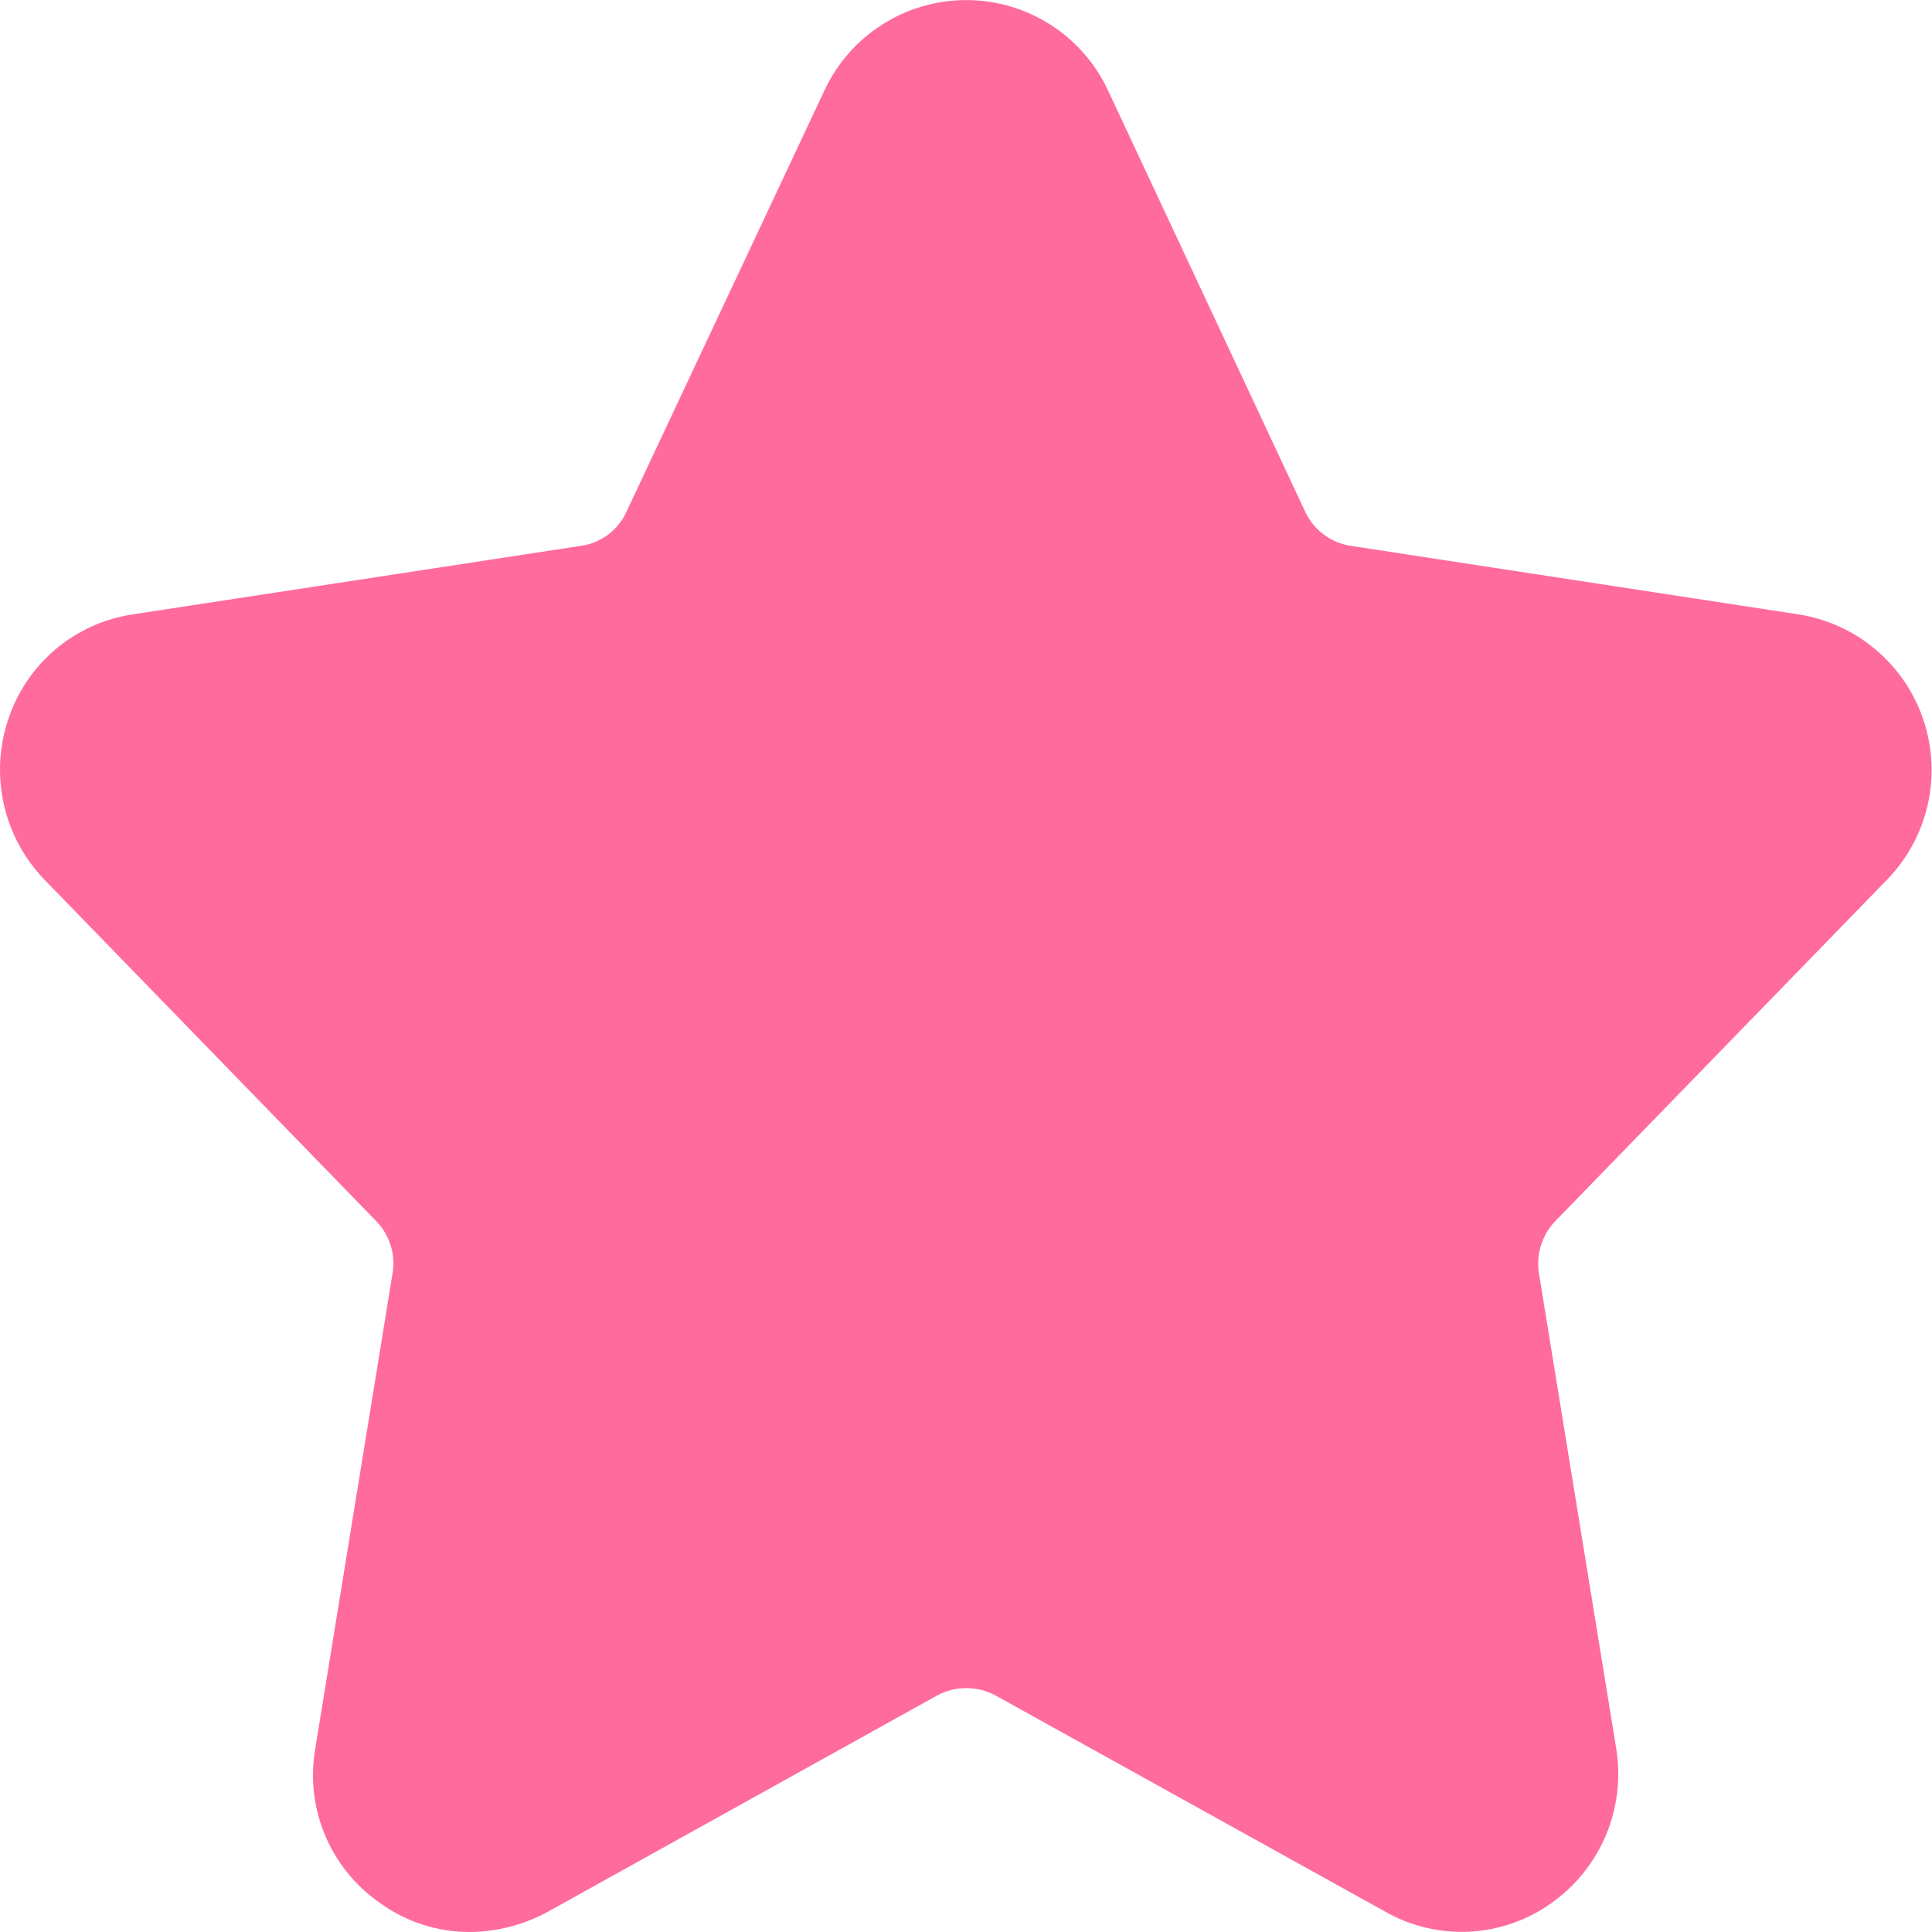
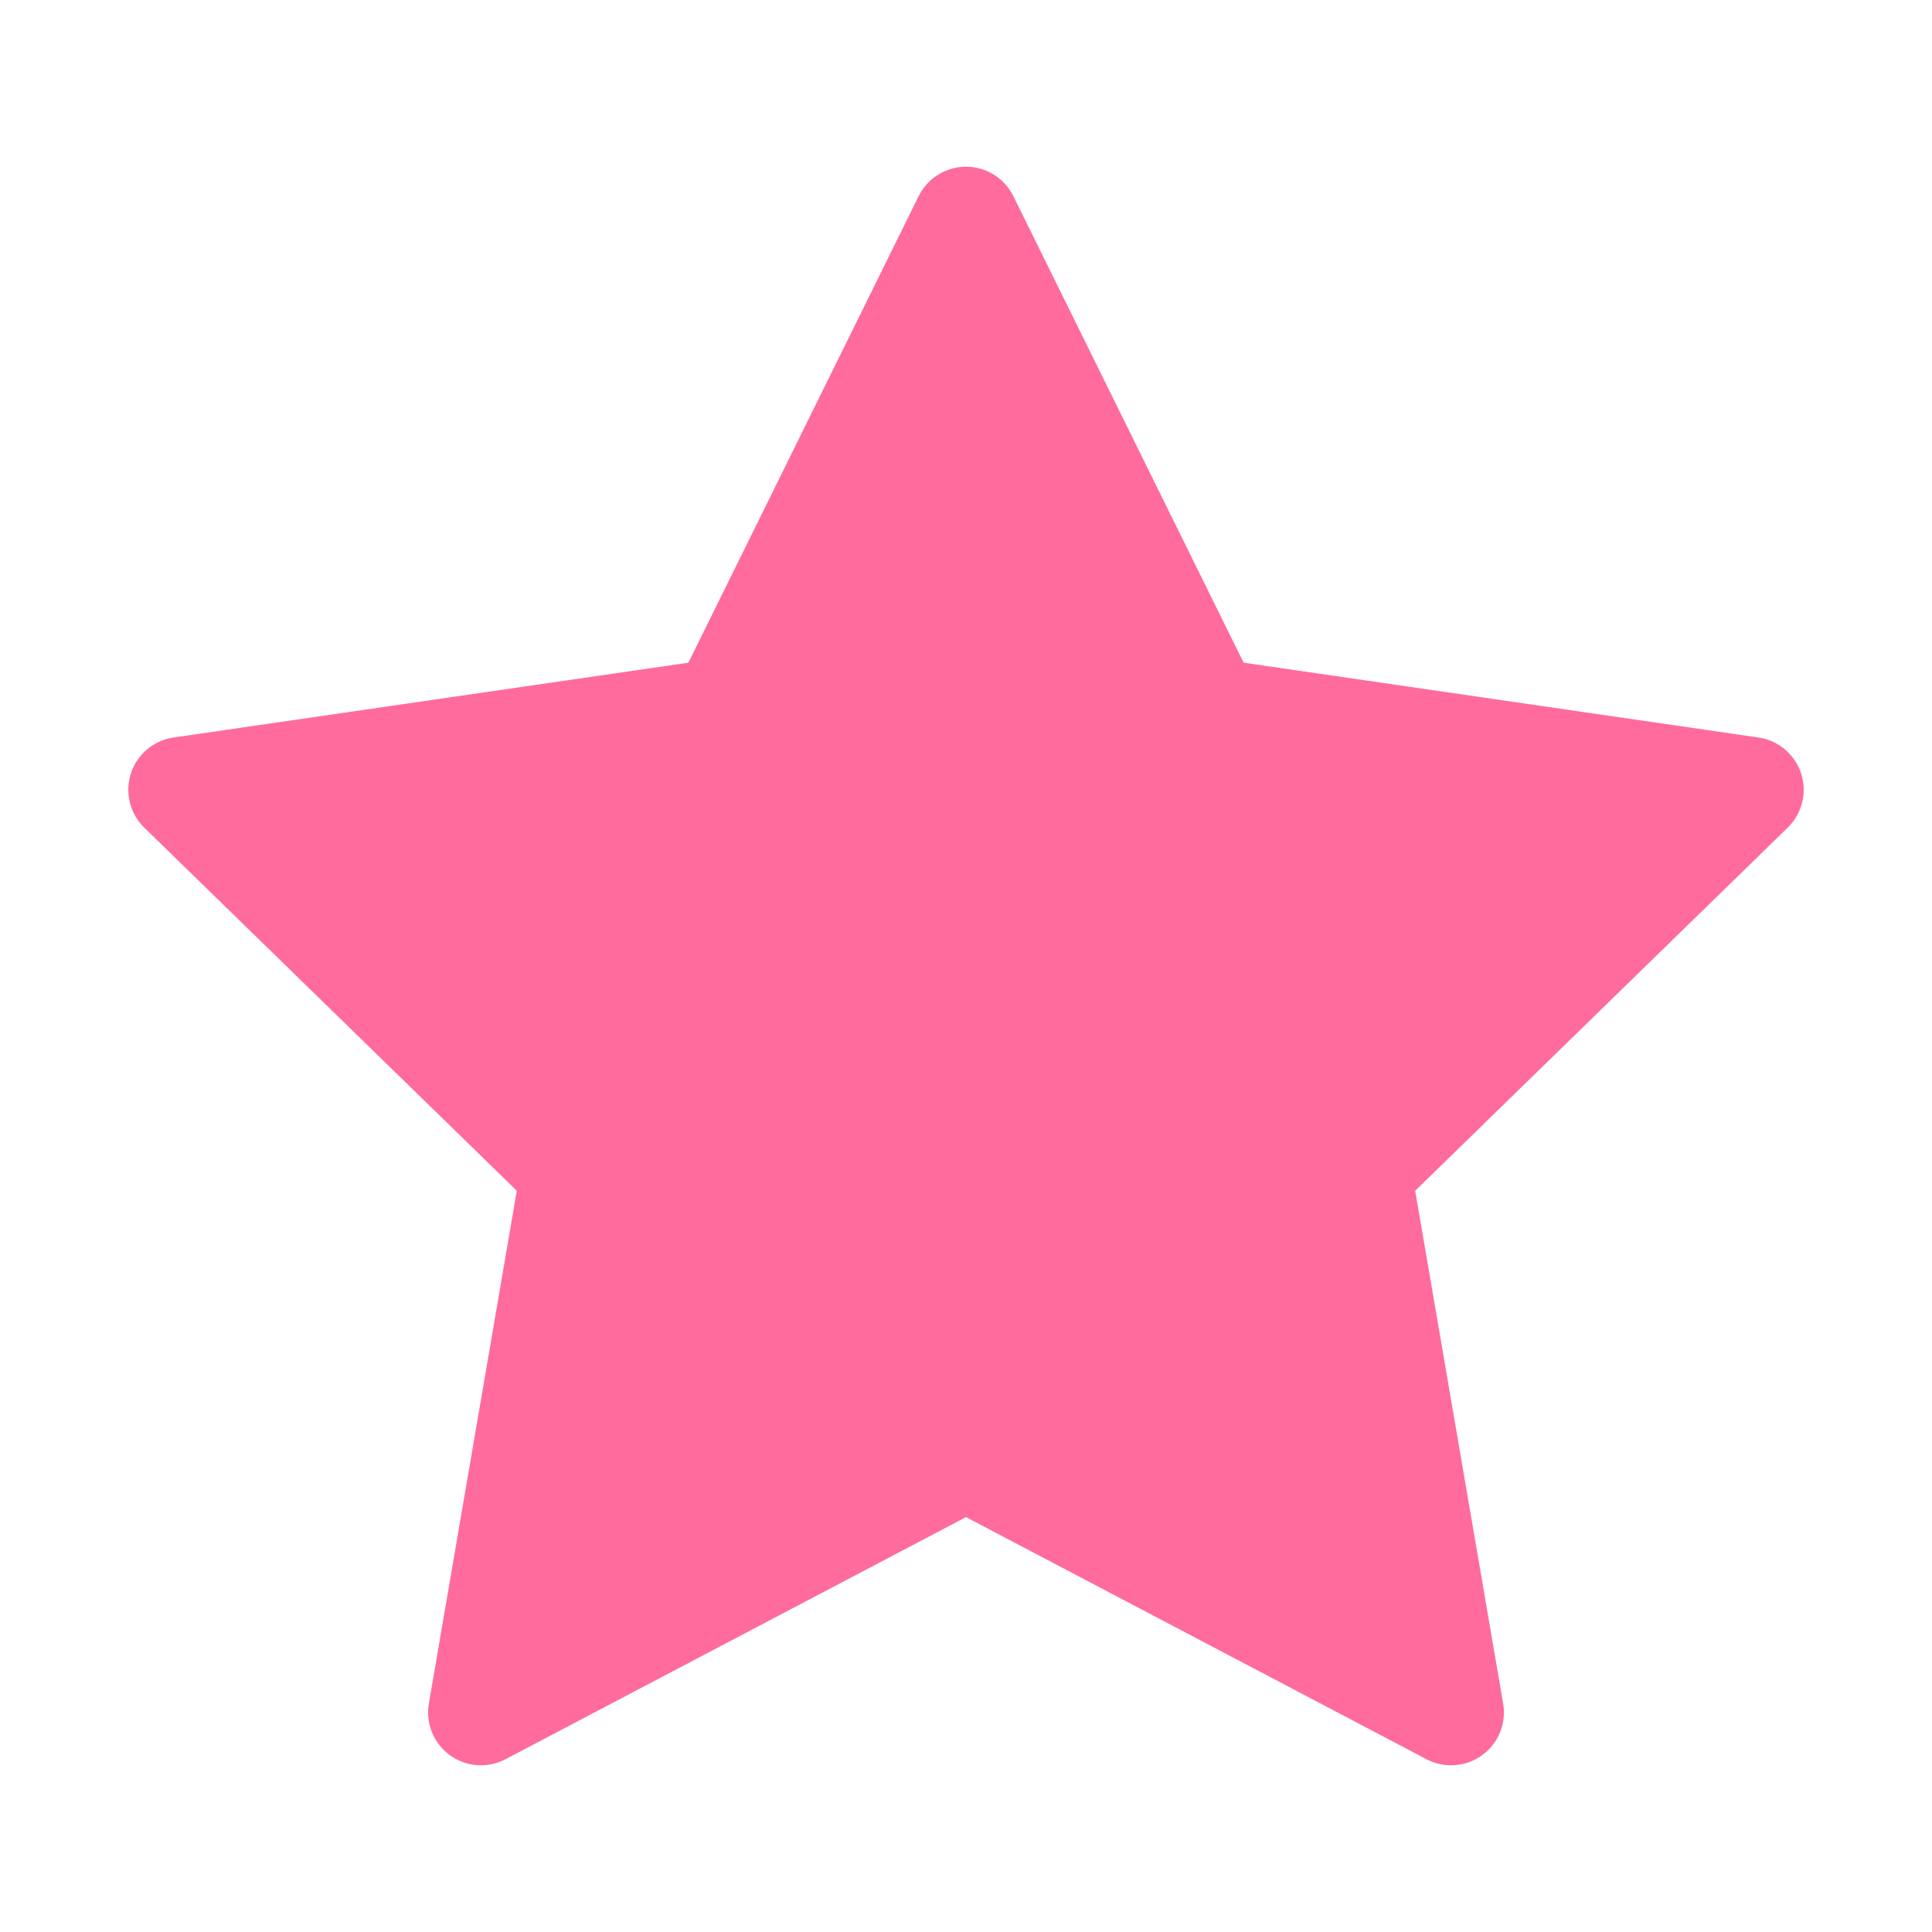
- <svg xmlns="http://www.w3.org/2000/svg" t="1783760944364" class="icon" viewBox="0 0 1024 1024" version="1.1" p-id="35736" width="200" height="200">
-   <path d="M249.027 1024a81.085 81.085 0 0 1-47.614-15.36 82.461 82.461 0 0 1-34.303-81.917L208.07 674.83a31.999 31.999 0 0 0-8.704-27.647l-175.61-180.73A83.933 83.933 0 0 1 4.3 381.463a82.301 82.301 0 0 1 65.918-55.806l237.687-36.35a31.199 31.199 0 0 0 24.063-17.92L436.924 48.035a82.909 82.909 0 0 1 150.395 0l104.54 223.352a31.999 31.999 0 0 0 24.063 17.92l237.464 36.35a83.453 83.453 0 0 1 46.59 140.795l-175.61 180.73a32.607 32.607 0 0 0-8.703 27.647l40.958 251.894a83.805 83.805 0 0 1-34.302 81.918 81.853 81.853 0 0 1-88.061 4.607L527.545 898.565a32.67 32.67 0 0 0-30.719 0L289.474 1013.76a87.965 87.965 0 0 1-40.447 10.24z" fill="#ff6b9d" p-id="35737" />
+ <svg xmlns="http://www.w3.org/2000/svg" t="1783935037855" class="icon" viewBox="0 0 1024 1024" version="1.1" p-id="7079" width="200" height="200">
+   <path d="M512 116.365l128.55 260.47 287.446 41.768-207.998 202.748 49.101 286.284L512 772.47 254.901 907.635l49.101-286.284-207.998-202.748 287.446-41.768z" p-id="7080" fill="#ff6b9d" />
+   <path d="M769.097 935.636c-4.457 0-8.93-1.063-13.026-3.216L512 804.104 267.93 932.42a28 28 0 0 1-40.627-29.518l46.614-271.776L76.46 438.653a27.999 27.999 0 0 1 15.519-47.76l272.878-39.651 122.035-247.27a27.998 27.998 0 0 1 50.216 0l122.035 247.27 272.878 39.651a28.002 28.002 0 0 1 15.518 47.76L750.083 631.126l46.613 271.776a28 28 0 0 1-27.599 32.734zM512 744.47c4.476 0 8.951 1.072 13.029 3.216l206.883 108.766-39.511-230.367a27.995 27.995 0 0 1 8.053-24.784l167.37-163.146-231.301-33.61a27.998 27.998 0 0 1-21.082-15.317L512 179.632 408.559 389.227a28 28 0 0 1-21.082 15.317l-231.301 33.61L323.547 601.3a28.004 28.004 0 0 1 8.053 24.784l-39.511 230.367L498.97 747.686A27.99 27.99 0 0 1 512 744.47z" p-id="7081" fill="#ff6b9d" />
</svg>
